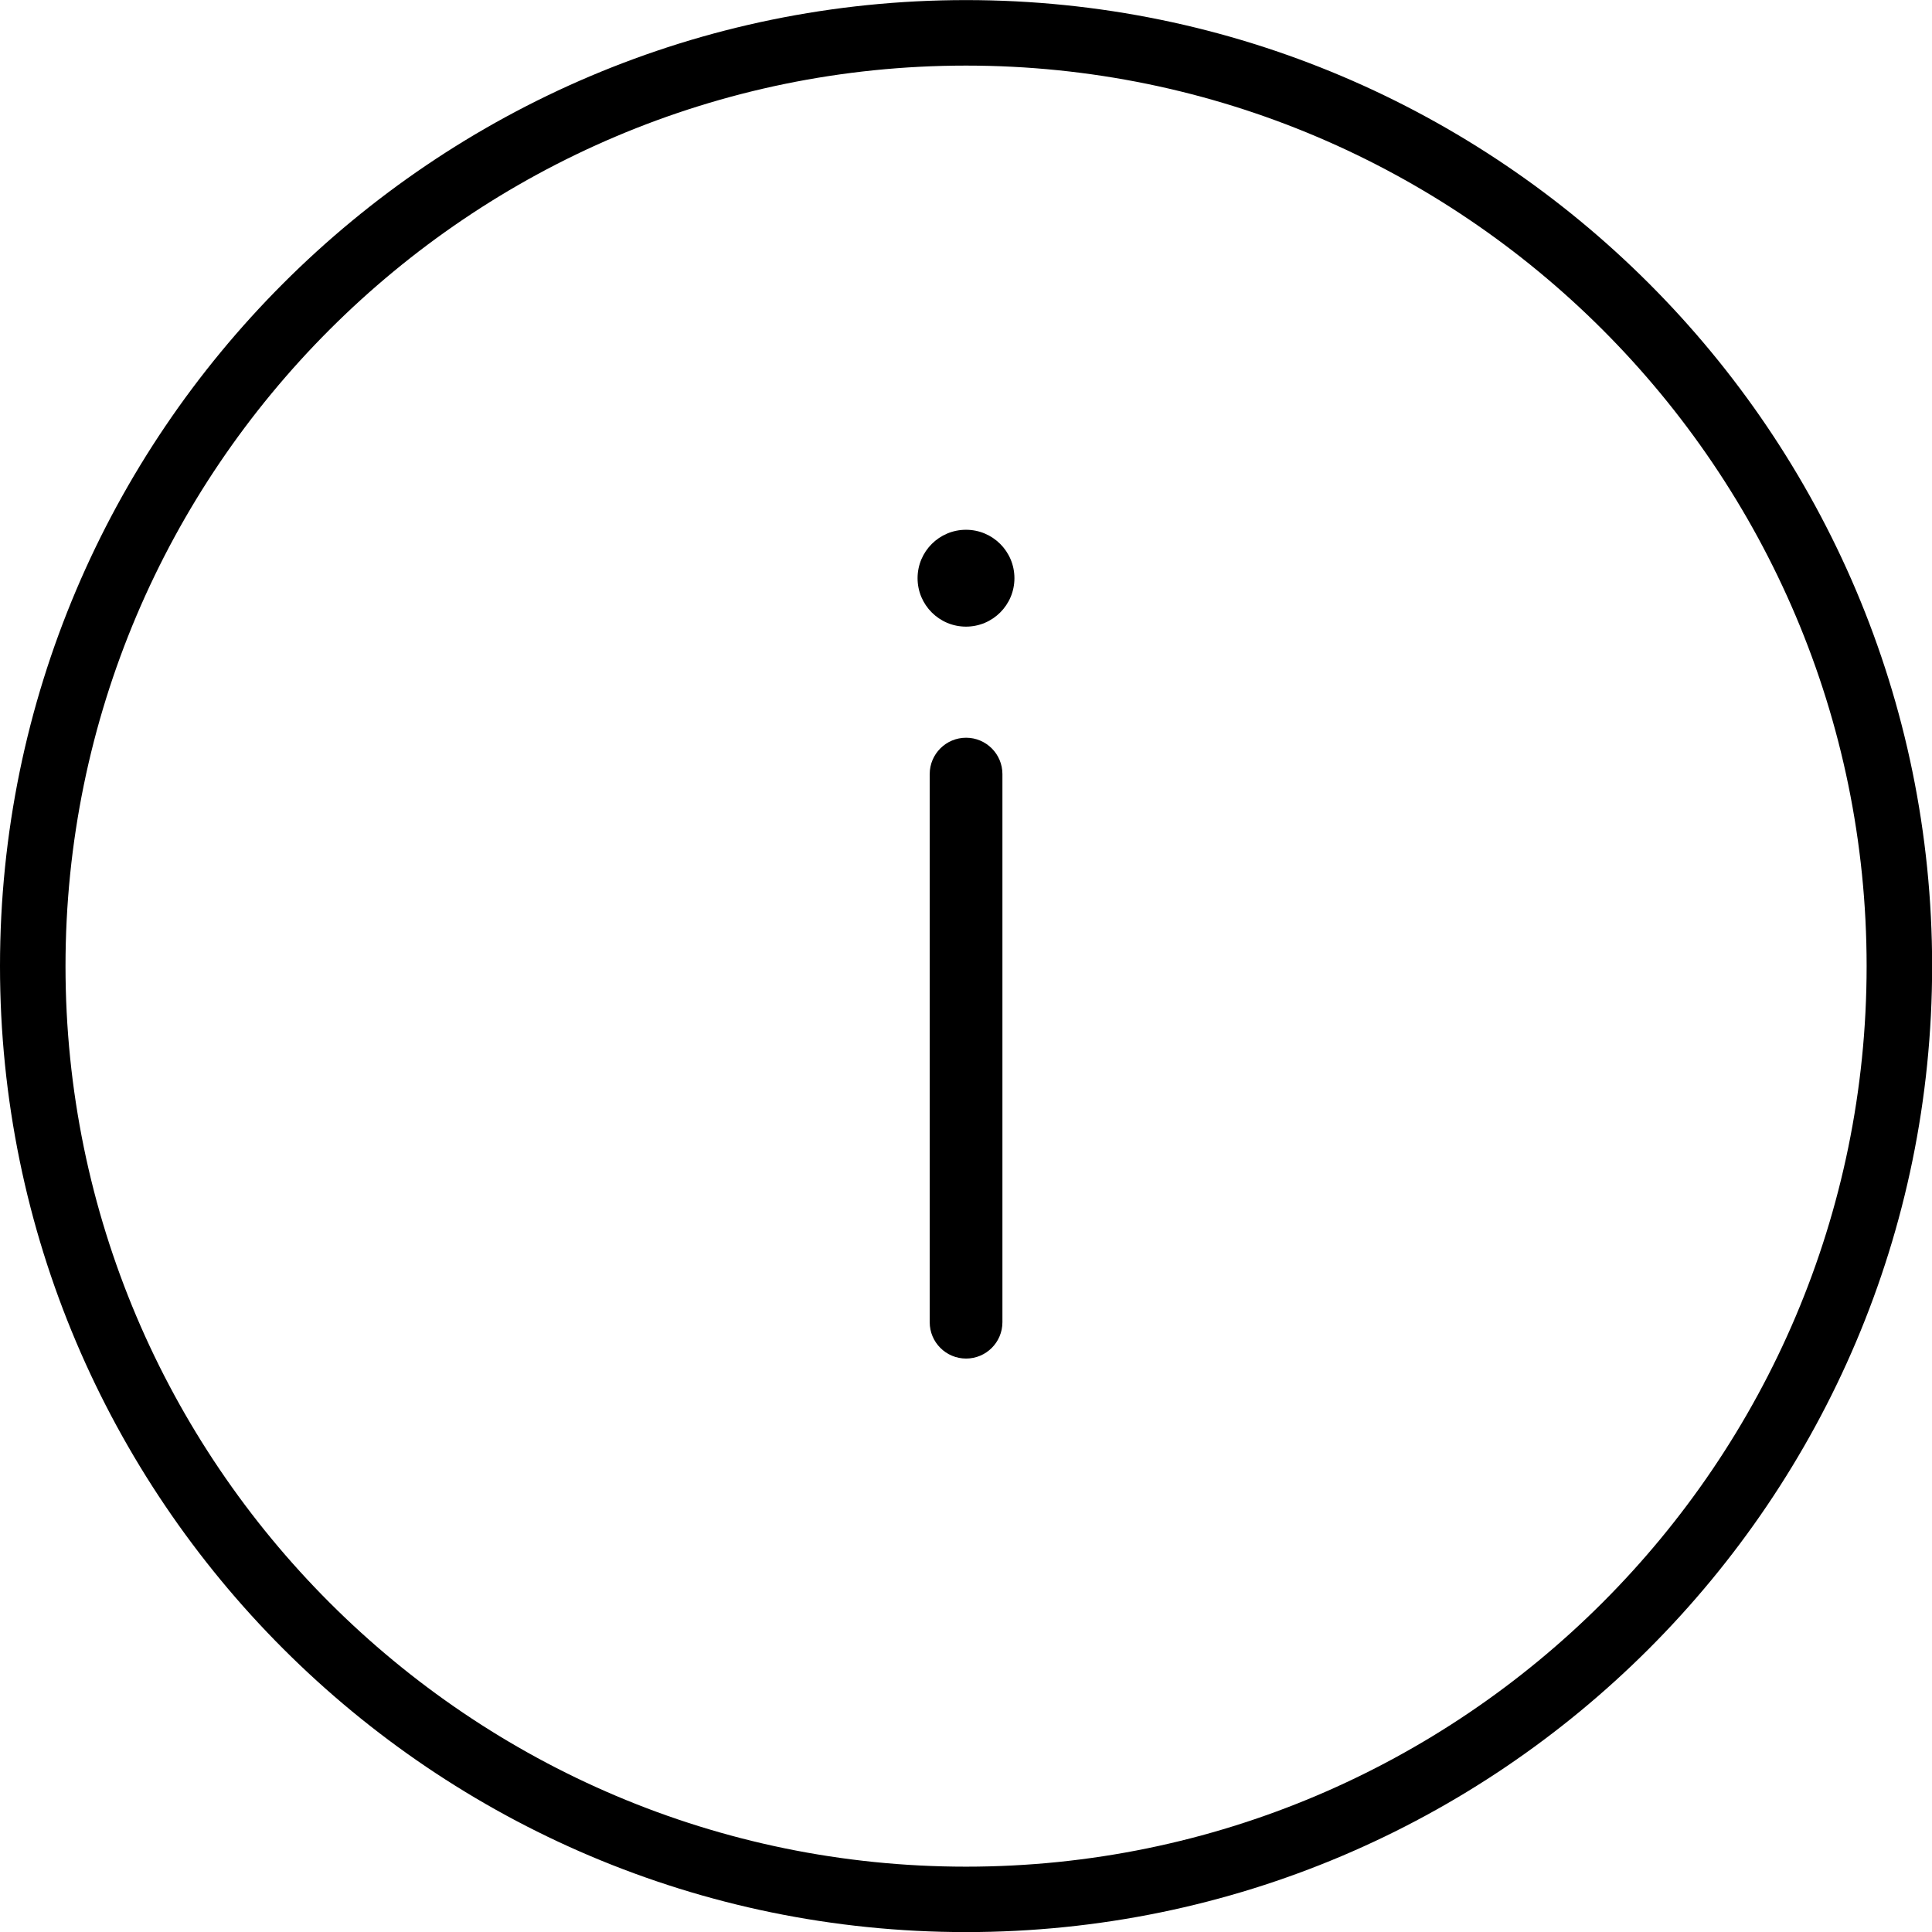
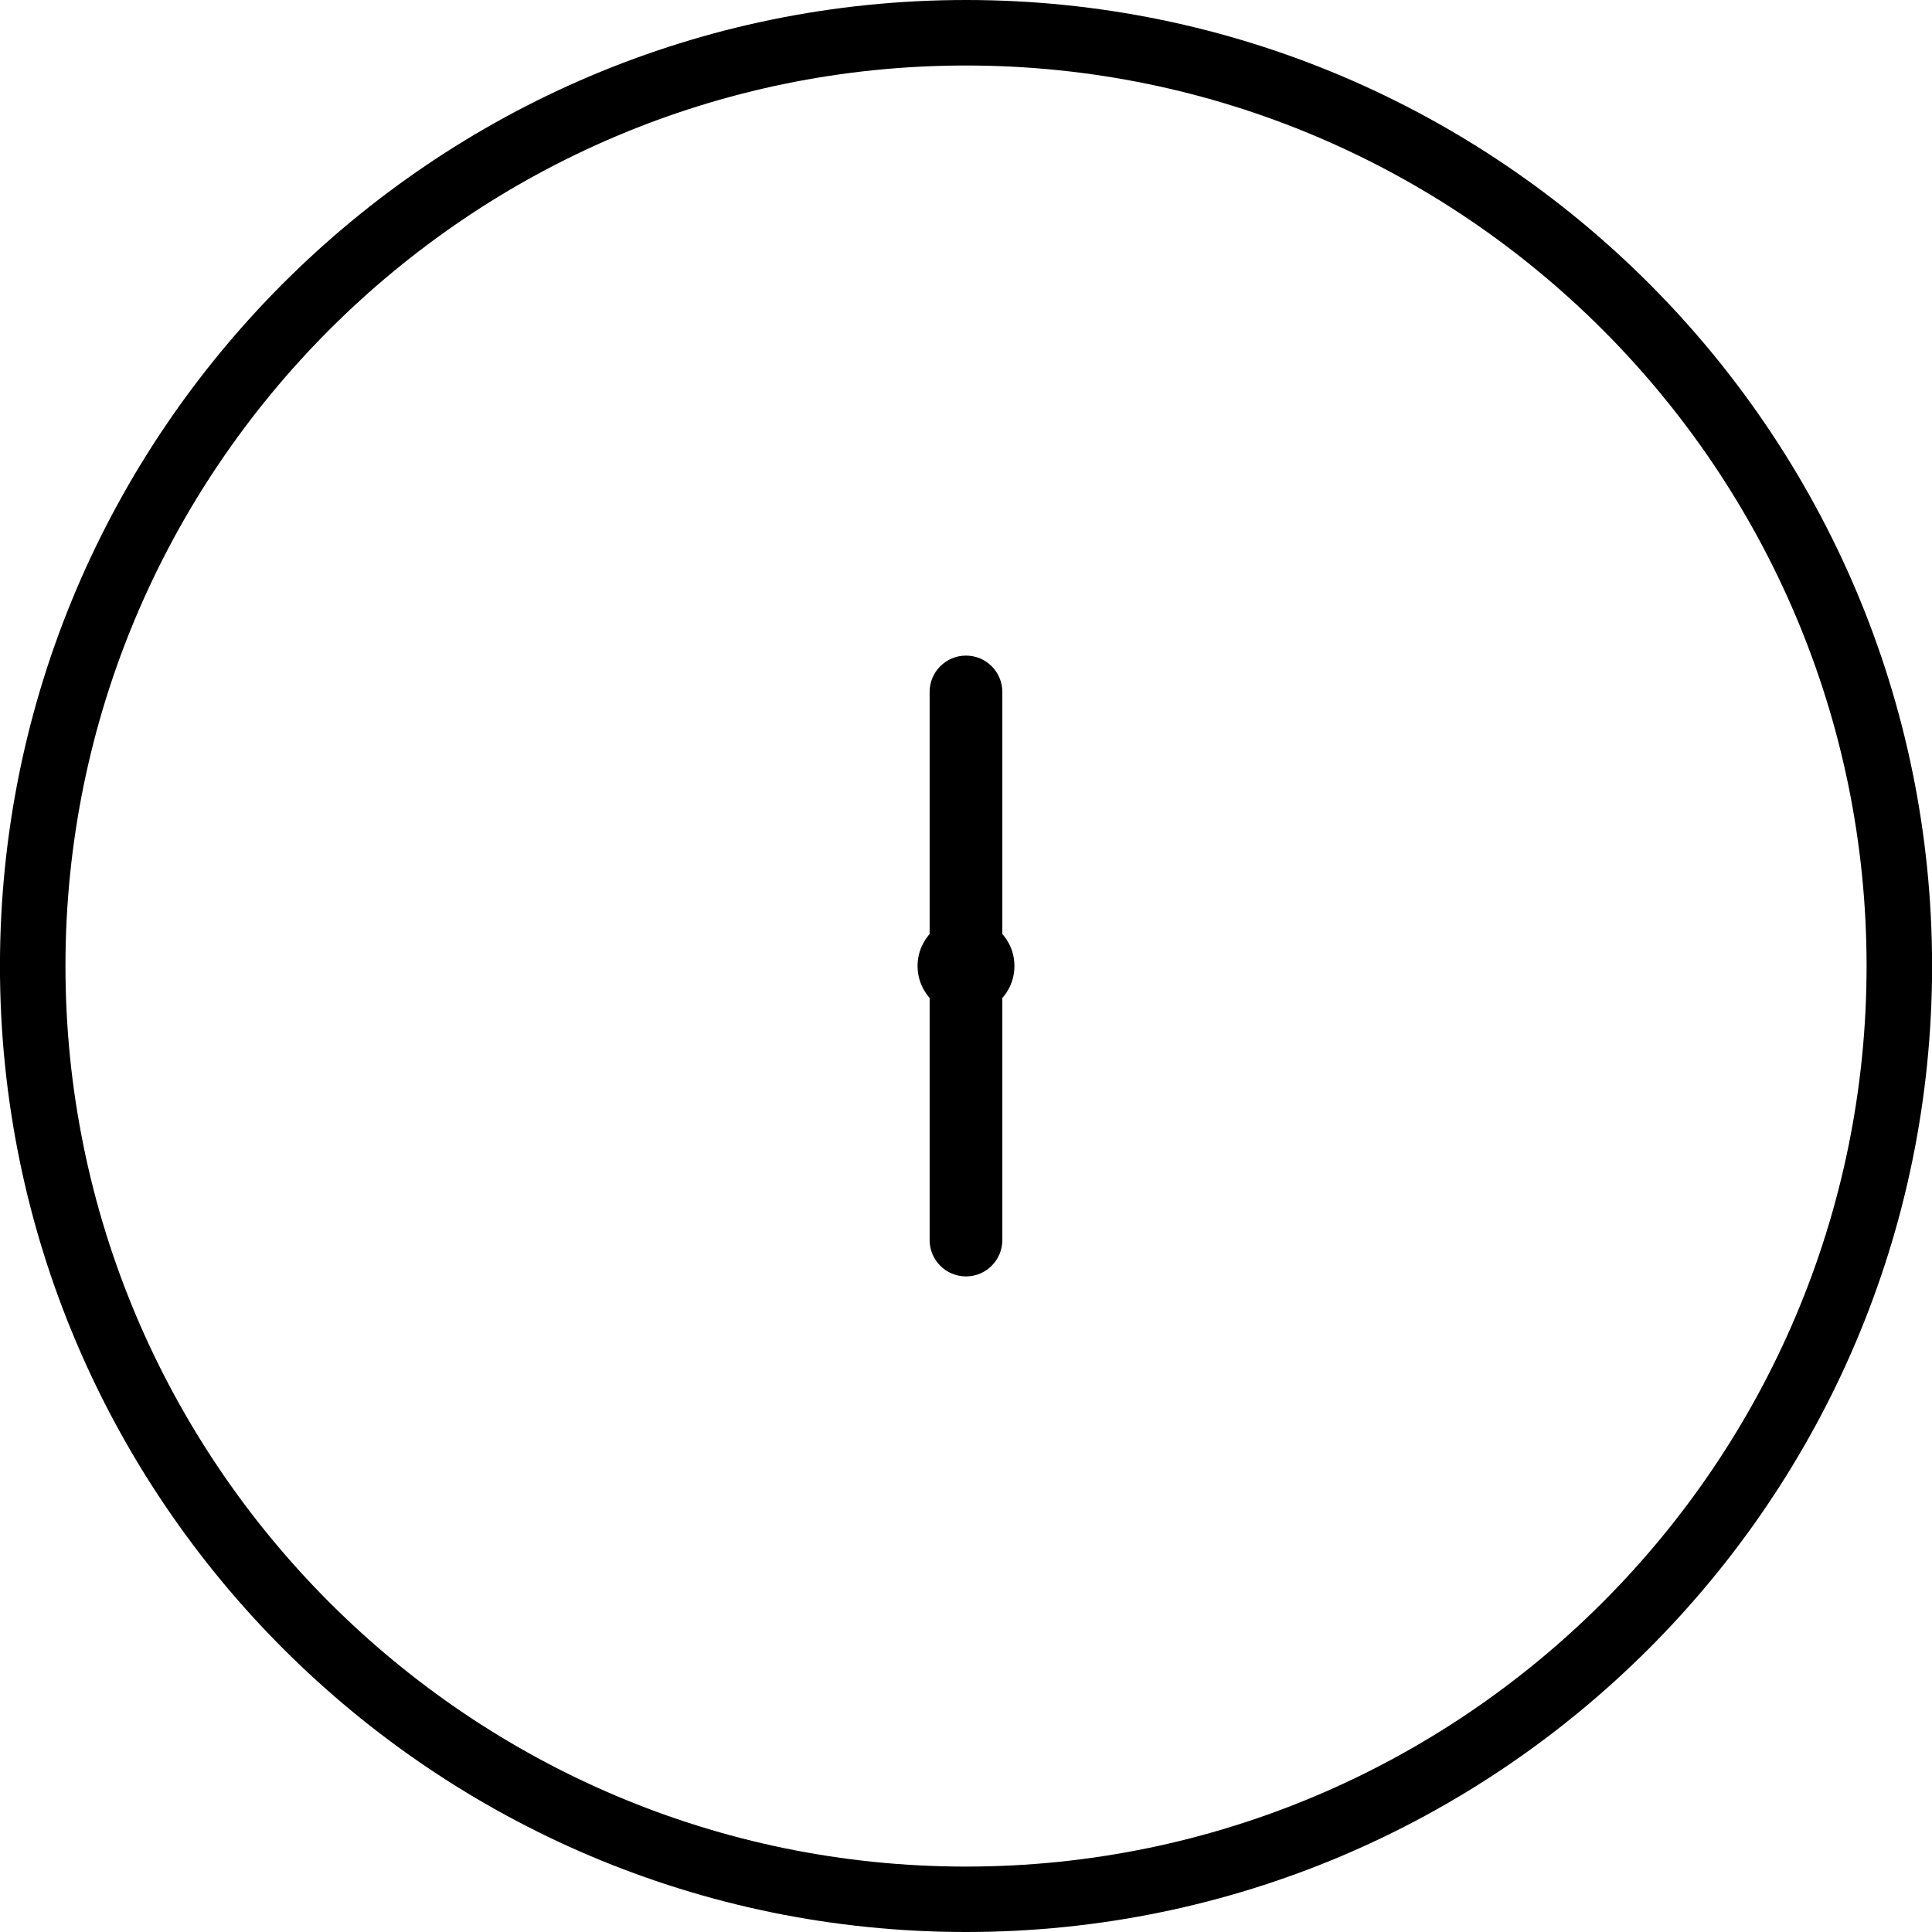
- <svg xmlns="http://www.w3.org/2000/svg" version="1.1" id="Capa_1" x="0px" y="0px" width="44.24px" height="44.24px" viewBox="373.88 283.88 44.24 44.24" enable-background="new 373.88 283.88 44.24 44.24" xml:space="preserve">
-   <path d="M396.001,328.122c-12.198,0-22.121-9.923-22.121-22.119c0-12.197,9.923-22.121,22.121-22.121  c12.198,0,22.122,9.923,22.122,22.121S408.197,328.122,396.001,328.122z M396.001,285.382c-11.37,0-20.621,9.251-20.621,20.621  s9.251,20.621,20.621,20.621c11.37,0,20.622-9.251,20.622-20.621S407.371,285.382,396.001,285.382z" />
-   <path d="M396.834,314.157c0,0.459-0.373,0.832-0.832,0.832l0,0c-0.46,0-0.833-0.373-0.833-0.832v-12.552  c0-0.459,0.373-0.832,0.833-0.832l0,0c0.459,0,0.832,0.373,0.832,0.832V314.157z" />
-   <circle cx="396" cy="297.12" r="1.109" />
+ <svg xmlns="http://www.w3.org/2000/svg" version="1.1" id="Capa_1" x="0px" y="0px" width="44.24px" height="44.24px" viewBox="0 0 44.24 44.24" enable-background="new 0 0 44.24 44.24" xml:space="preserve">
+   <path d="M22.12,44.24c-12.197,0-22.121-9.923-22.121-22.119C-0.001,9.924,9.922,0,22.12,0c12.198,0,22.122,9.924,22.122,22.121  C44.241,34.319,34.315,44.24,22.12,44.24z M22.12,1.5c-11.37,0-20.621,9.251-20.621,20.621S10.75,42.742,22.12,42.742  c11.37,0,20.622-9.251,20.622-20.621S33.489,1.5,22.12,1.5z" />
+   <path d="M22.952,28.396c0,0.459-0.373,0.832-0.832,0.832l0,0c-0.46,0-0.833-0.373-0.833-0.832V15.844  c0-0.459,0.373-0.832,0.833-0.832l0,0c0.459,0,0.832,0.373,0.832,0.832V28.396z" />
+   <circle cx="22.12" cy="22.12" r="1.109" />
</svg>
